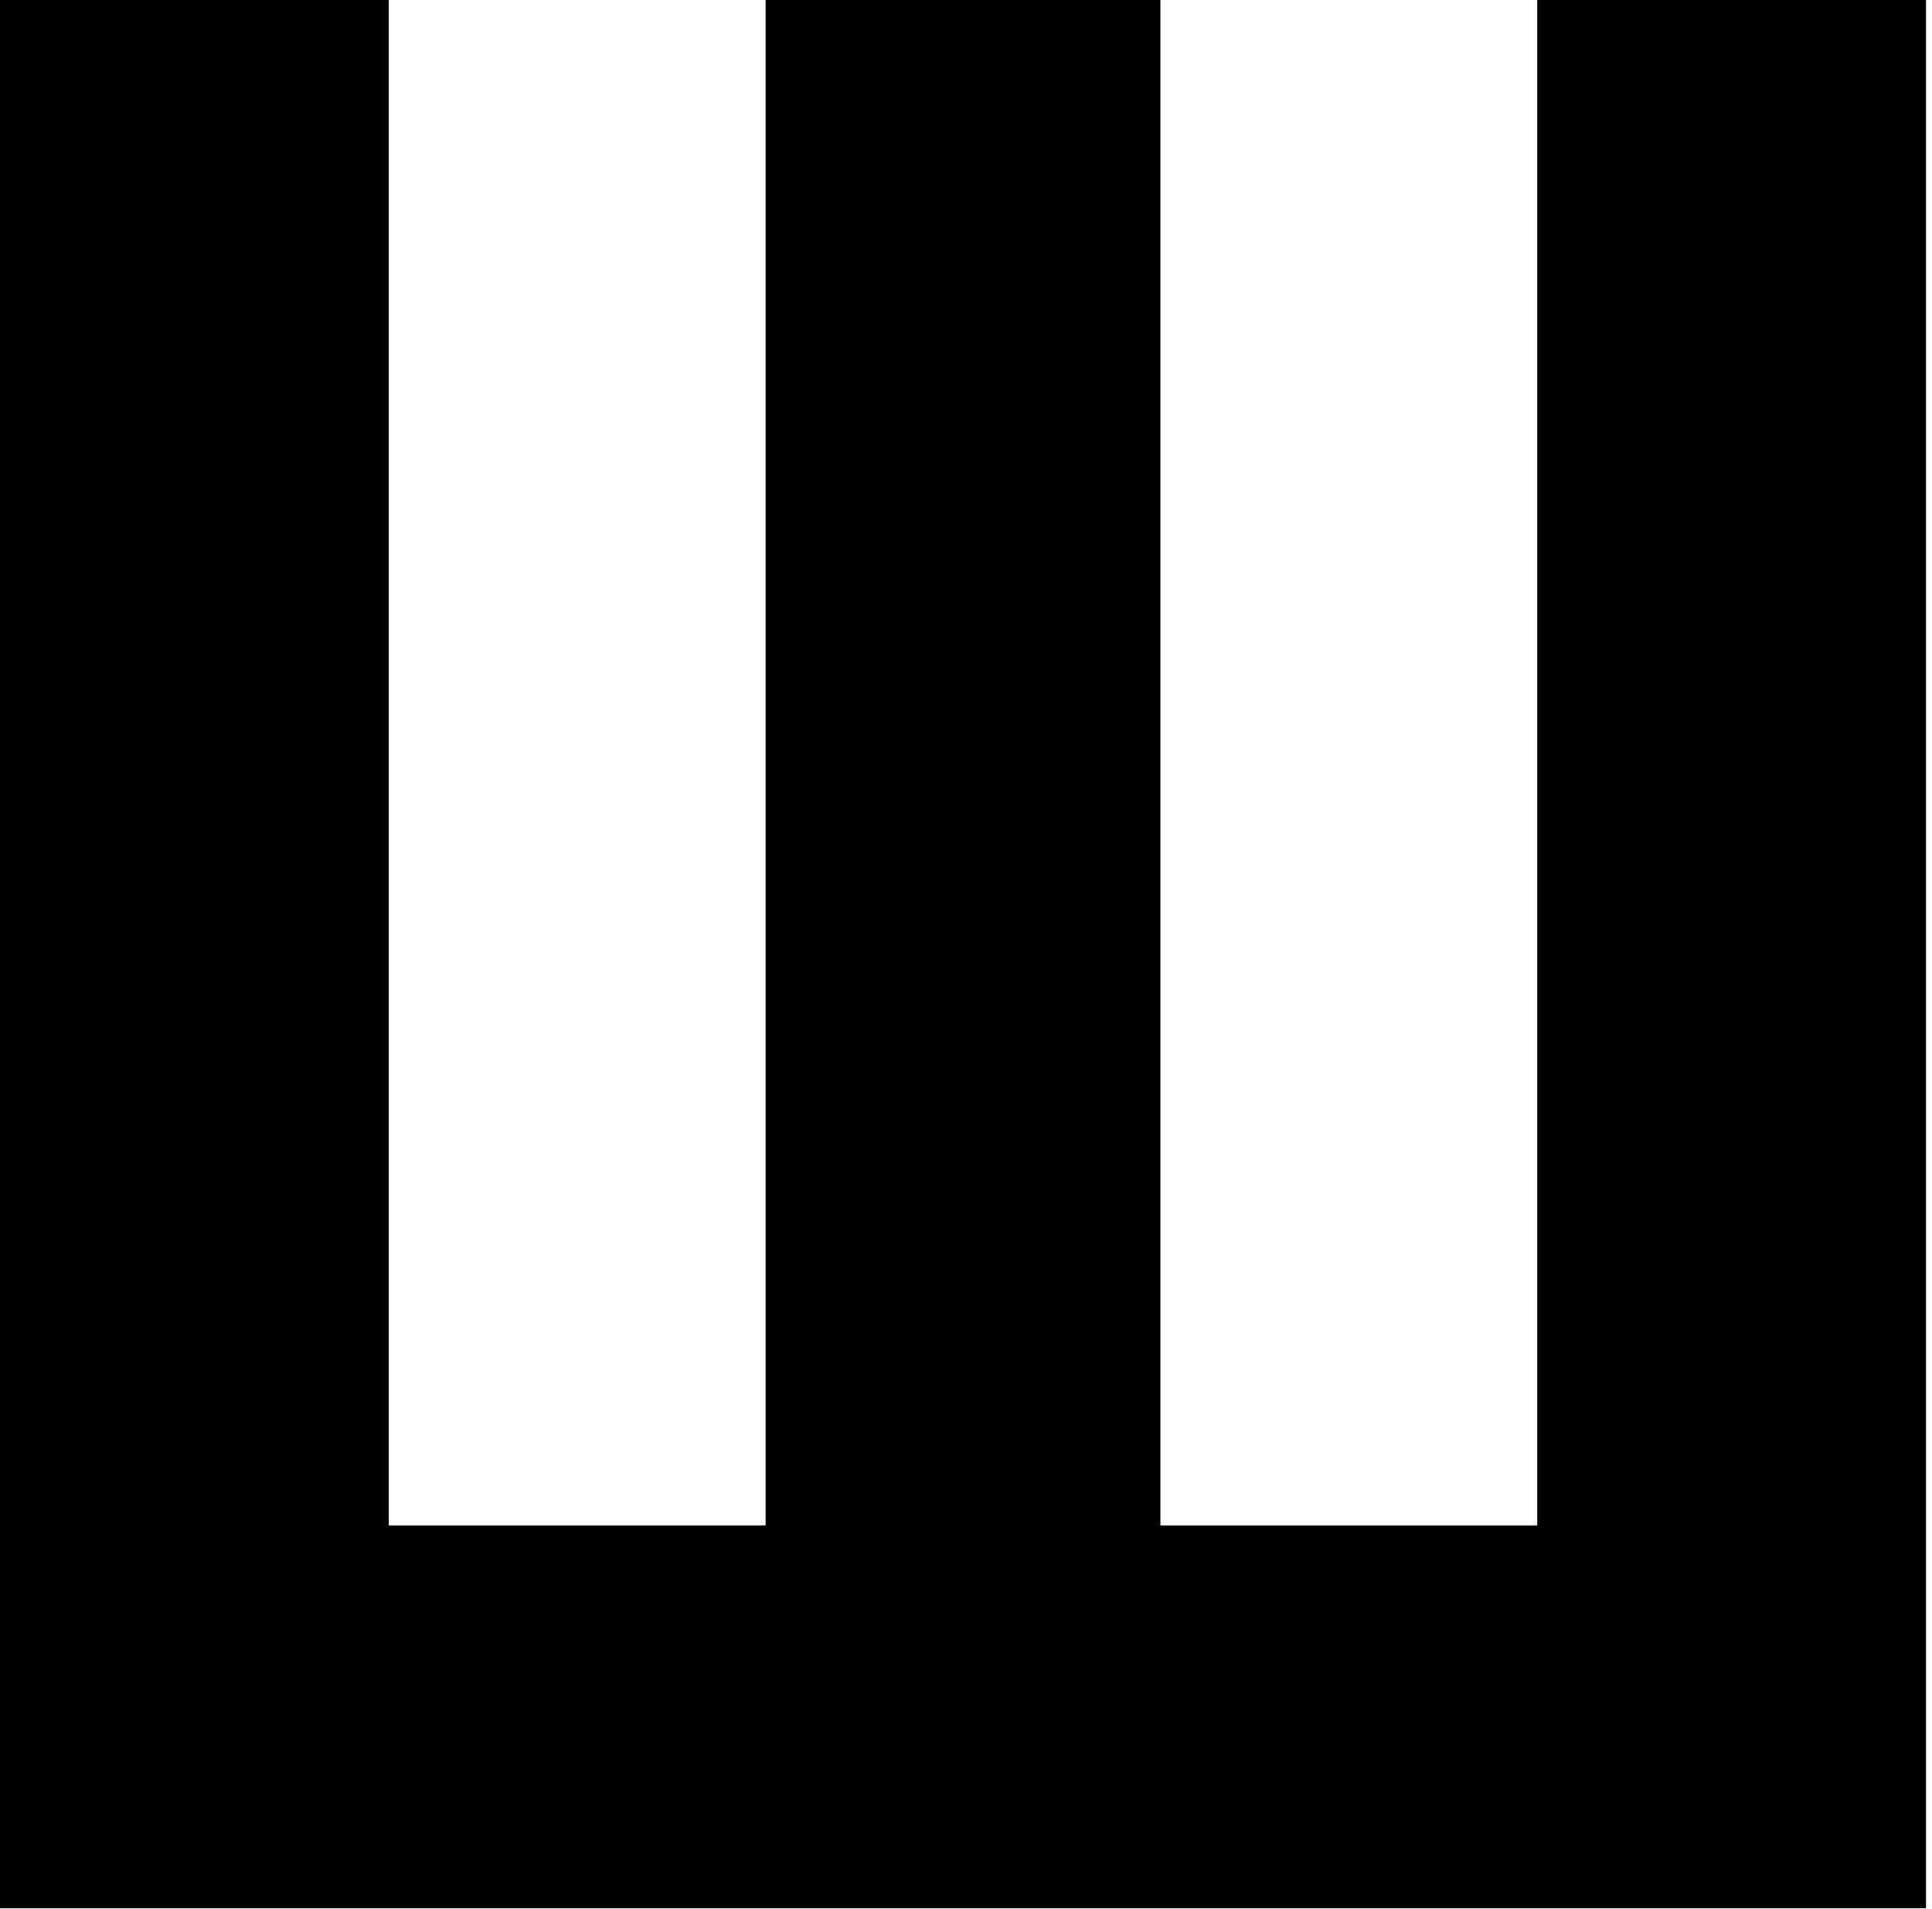
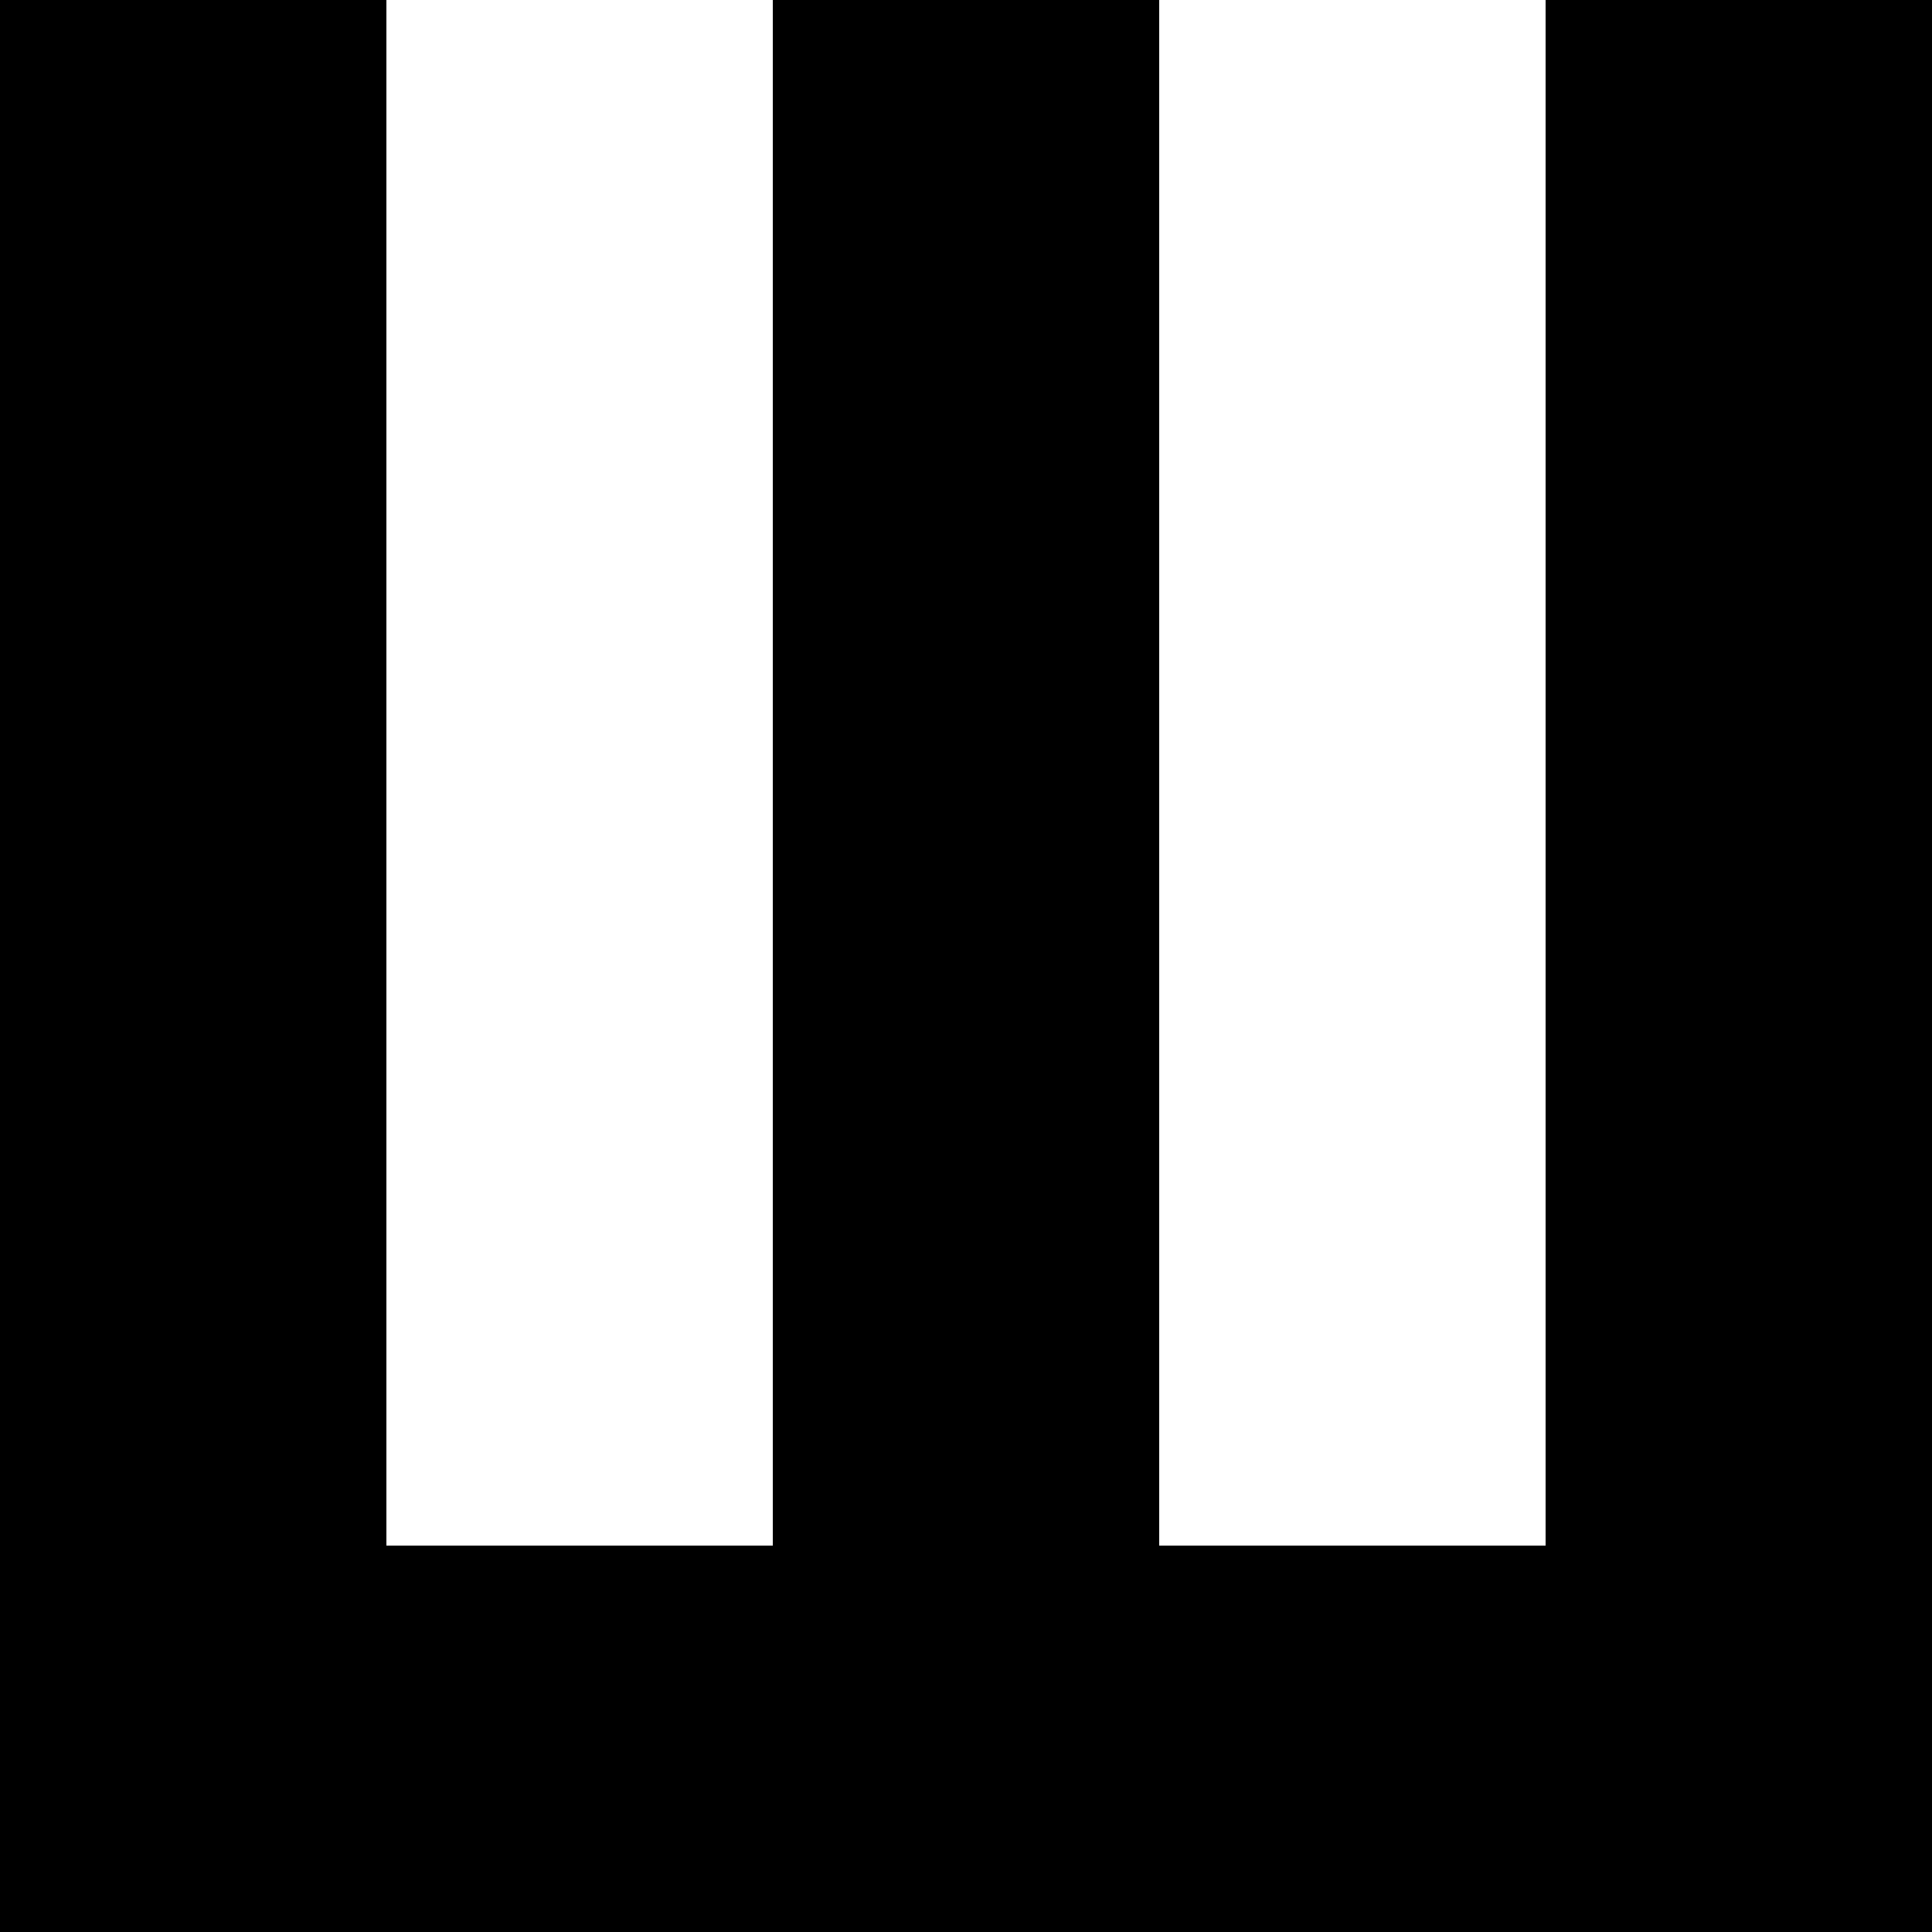
- <svg xmlns="http://www.w3.org/2000/svg" version="1.0" width="323pt" height="319pt" viewBox="0 0 323 319" preserveAspectRatio="xMidYMid meet">
-   <g transform="translate(0,319) scale(0.1,-0.1)" fill="#000000" stroke="none">
-     <path d="M0 1595 l0 -1595 1610 0 1610 0 0 1595 0 1595 -325 0 -325 0 0 -1275 0 -1275 -315 0 -315 0 0 1275 0 1275 -330 0 -330 0 0 -1275 0 -1275 -315 0 -315 0 0 1275 0 1275 -325 0 -325 0 0 -1595z" />
+ <svg xmlns="http://www.w3.org/2000/svg" version="1.0" width="1440px" height="1440px" viewBox="0 0 1440 1440" preserveAspectRatio="xMidYMid meet">
+   <g transform="rotate(180 720 720) translate(0,1440) scale(0.9,-0.9)" fill="#000000" stroke="none">
+     <path d="M0 0 L0 1600 L1600 1600 L1600 0 L1280 0 L1280 1280 L960 1280 L960 0 L640 0 L640 1280 L320 1280 L320 0z" />
  </g>
</svg>
